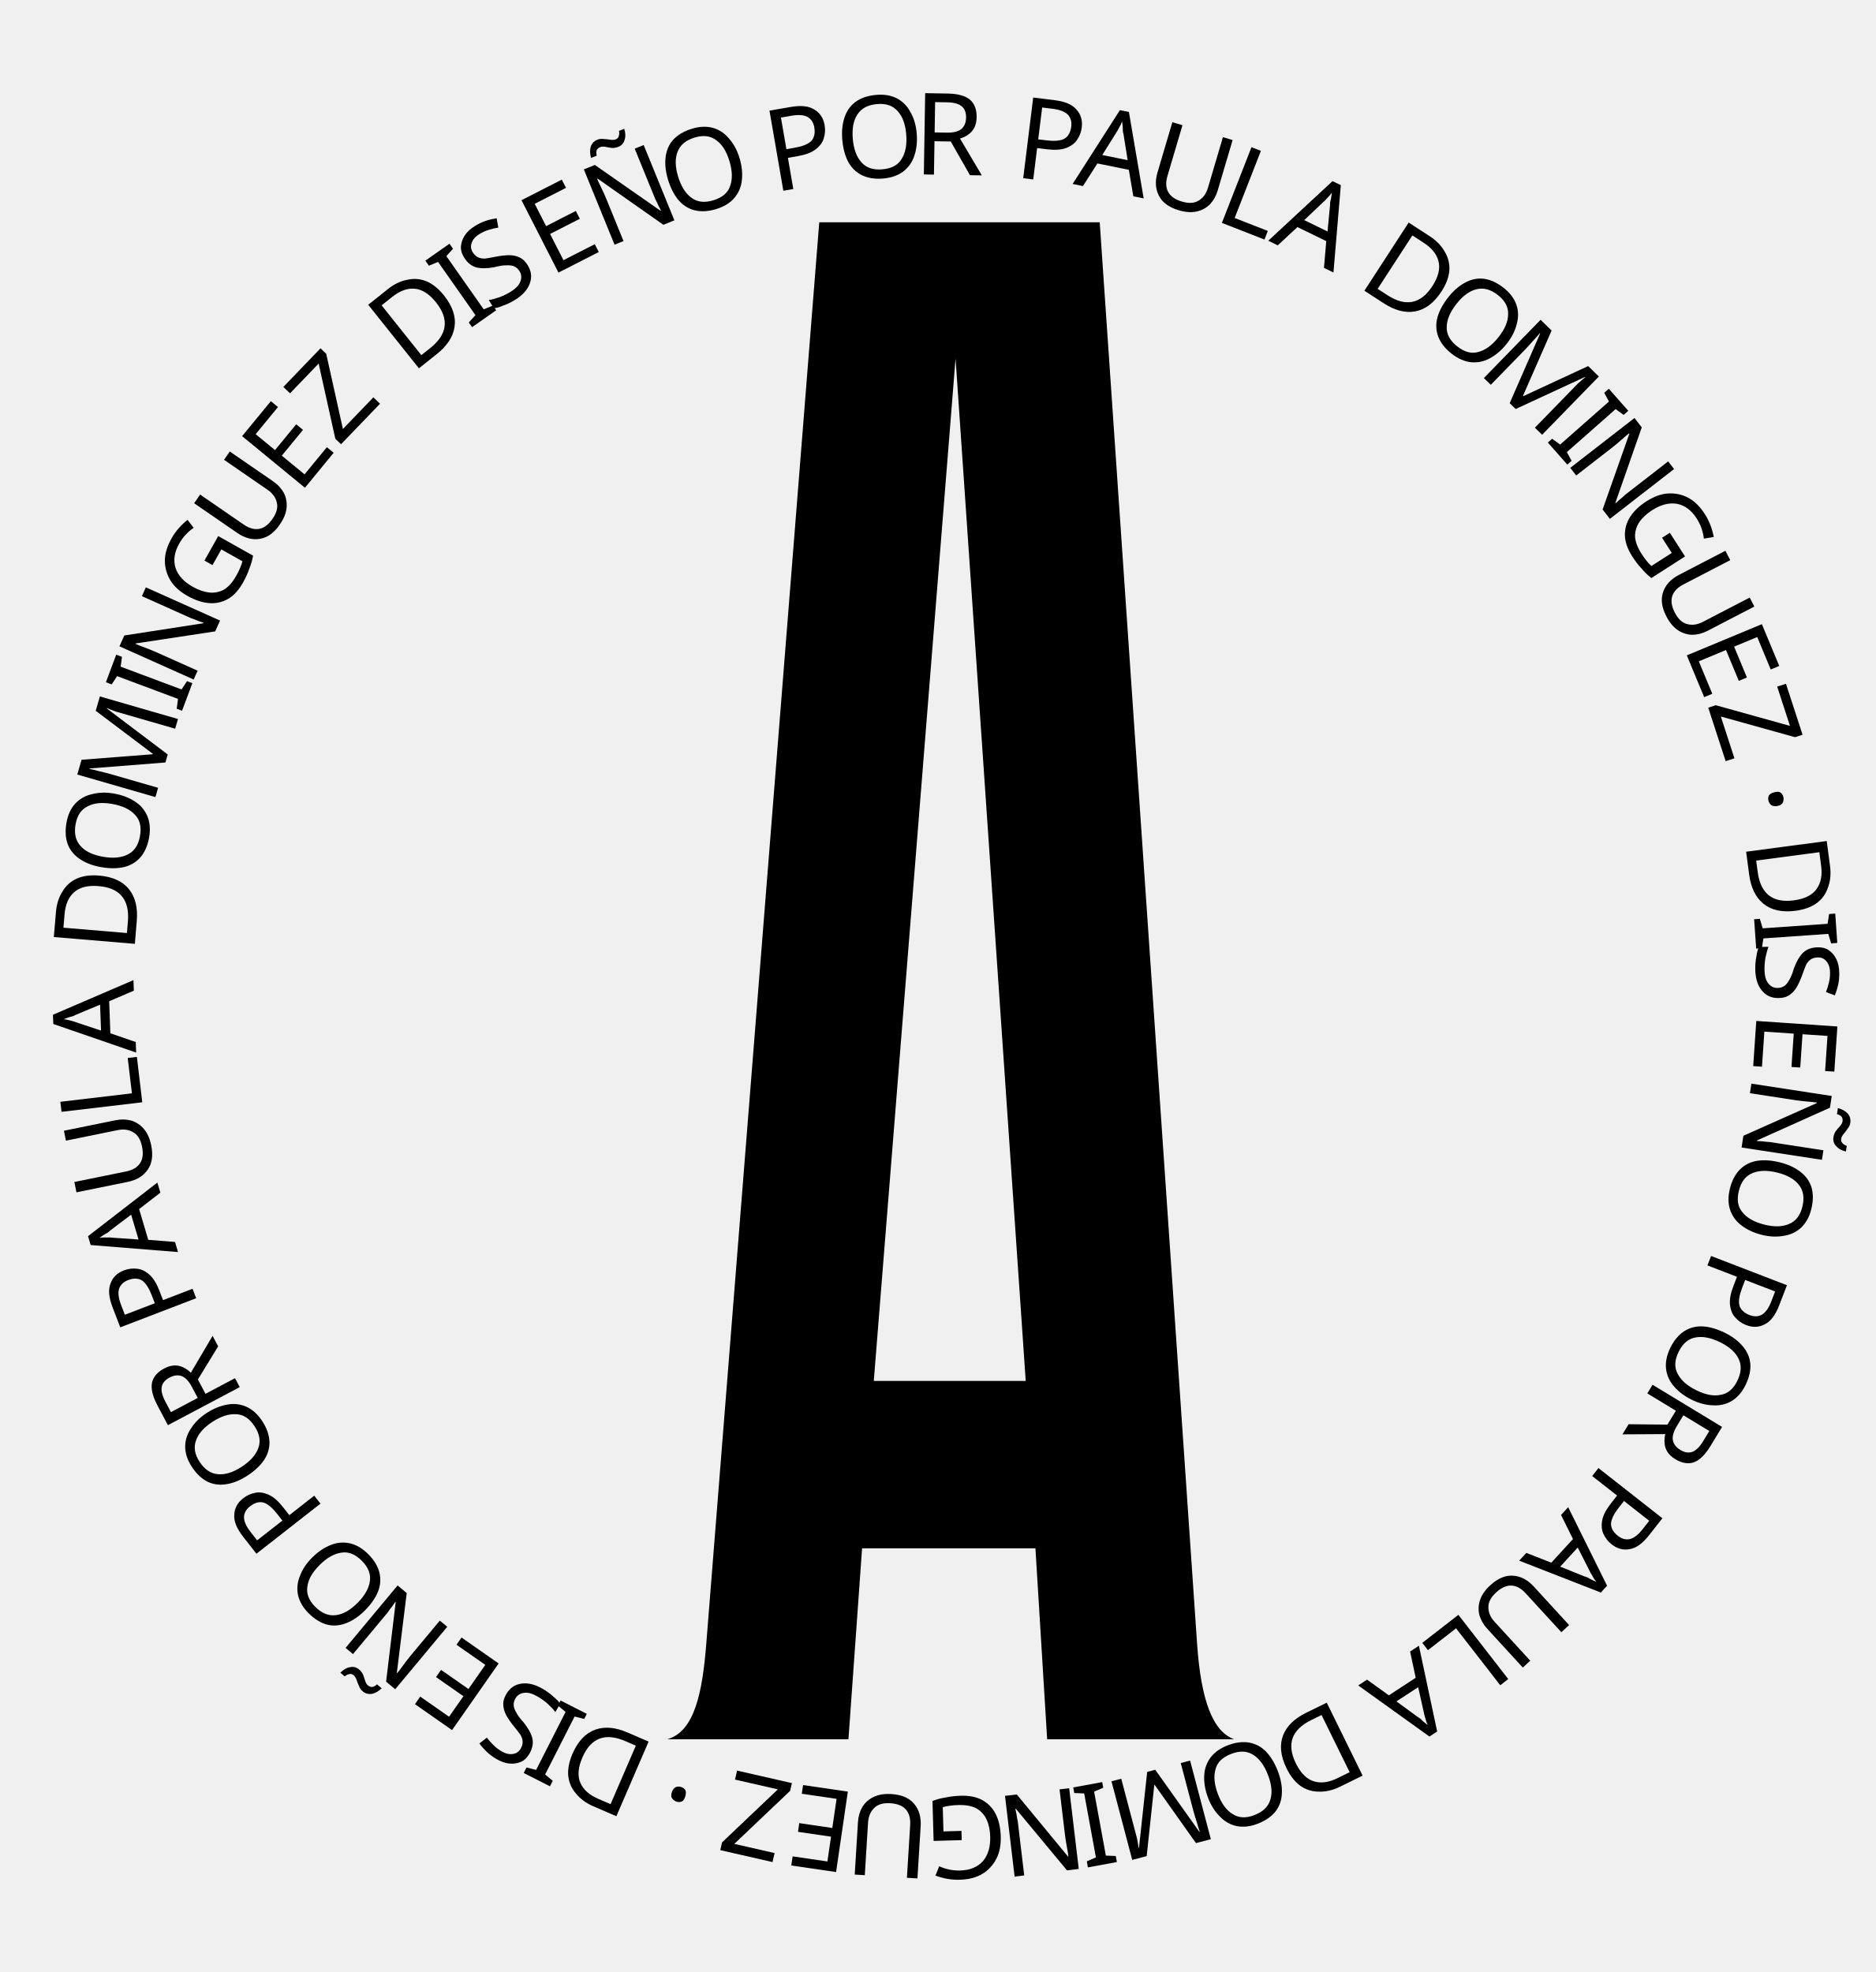
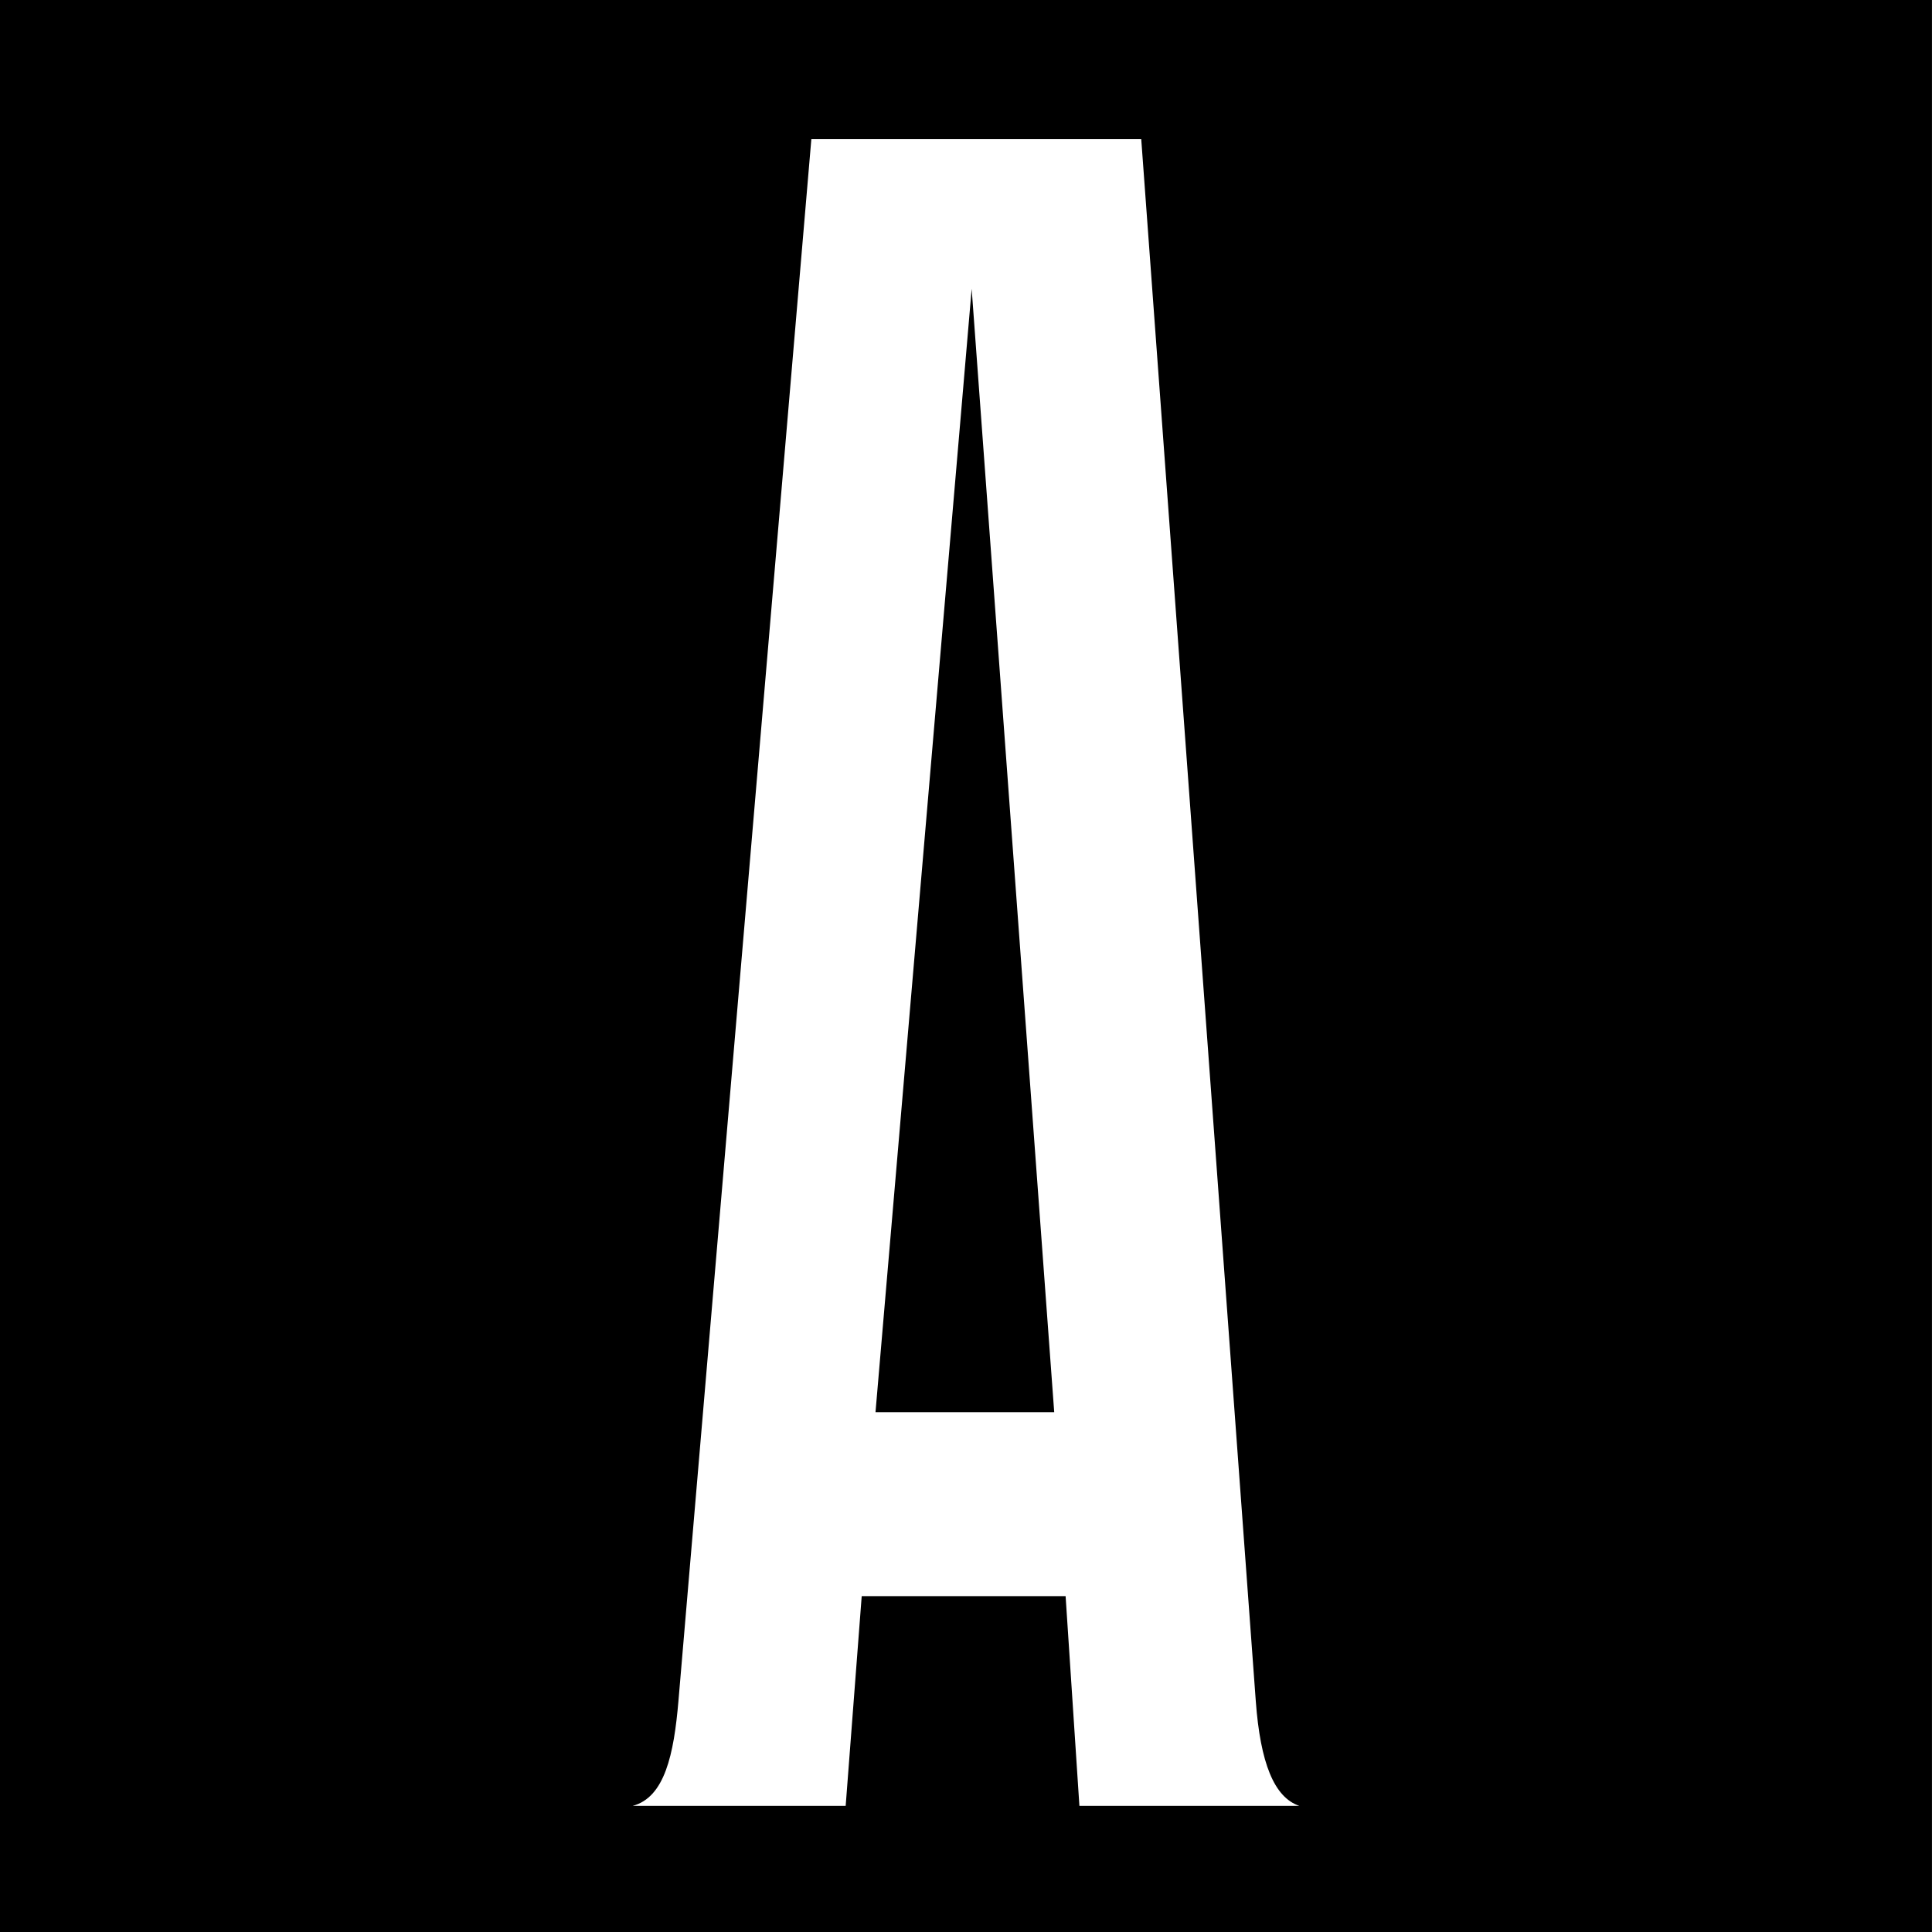
- <svg xmlns="http://www.w3.org/2000/svg" id="Layer_1" data-name="Layer 1" viewBox="0 0 66.692 70.124">
-   <text transform="translate(14.59 13.341) rotate(-38.589)" font-family="SpaceGrotesk-Regular, 'Space Grotesk'" font-size="4.05" font-variation-settings="'wght' 400">
-     <tspan x="0" y="0">D</tspan>
-   </text>
-   <text transform="translate(16.657 11.724) rotate(-35.074)" font-family="SpaceGrotesk-Regular, 'Space Grotesk'" font-size="4.05" font-variation-settings="'wght' 400">
-     <tspan x="0" y="0">I</tspan>
-   </text>
-   <text transform="translate(17.436 11.149) rotate(-31.67)" font-family="SpaceGrotesk-Regular, 'Space Grotesk'" font-size="4.05" font-variation-settings="'wght' 400">
-     <tspan x="0" y="0">S</tspan>
-   </text>
-   <text transform="translate(19.508 9.871) rotate(-27.032)" font-family="SpaceGrotesk-Regular, 'Space Grotesk'" font-size="4.05" font-variation-settings="'wght' 400">
-     <tspan x="0" y="0">E</tspan>
-   </text>
-   <text transform="translate(21.489 8.849) rotate(-22.182)" font-family="SpaceGrotesk-Regular, 'Space Grotesk'" font-size="4.05" font-variation-settings="'wght' 400">
-     <tspan x="0" y="0">Ñ</tspan>
-   </text>
-   <text transform="translate(23.934 7.85) rotate(-16.878)" font-family="SpaceGrotesk-Regular, 'Space Grotesk'" font-size="4.05" font-variation-settings="'wght' 400">
-     <tspan x="0" y="0">O</tspan>
-   </text>
-   <text transform="translate(26.509 7.096) rotate(-13.173)" font-family="SpaceGrotesk-Regular, 'Space Grotesk'" font-size="4.05" font-variation-settings="'wght' 400">
-     <tspan x="0" y="0"> </tspan>
-   </text>
-   <text transform="translate(27.467 6.849) rotate(-9.814)" font-family="SpaceGrotesk-Regular, 'Space Grotesk'" font-size="4.05" font-variation-settings="'wght' 400">
-     <tspan x="0" y="0">P</tspan>
-   </text>
-   <text transform="translate(29.82 6.434) rotate(-4.804)" font-family="SpaceGrotesk-Regular, 'Space Grotesk'" font-size="4.05" font-variation-settings="'wght' 400">
-     <tspan x="0" y="0">O</tspan>
-   </text>
-   <text transform="translate(32.457 6.197) rotate(.931)" font-family="SpaceGrotesk-Regular, 'Space Grotesk'" font-size="4.05" font-variation-settings="'wght' 400">
-     <tspan x="0" y="0">R</tspan>
-   </text>
-   <text transform="translate(34.996 6.246) rotate(3.715)" font-family="SpaceGrotesk-Regular, 'Space Grotesk'" font-size="4.05" font-variation-settings="'wght' 400">
-     <tspan x="0" y="0"> </tspan>
-   </text>
-   <text transform="translate(35.993 6.289) rotate(7.062)" font-family="SpaceGrotesk-Regular, 'Space Grotesk'" font-size="4.05" font-variation-settings="'wght' 400">
-     <tspan x="0" y="0">P</tspan>
-   </text>
-   <text transform="translate(38.137 6.542) rotate(11.478)" font-family="SpaceGrotesk-Regular, 'Space Grotesk'" font-size="4.05" font-variation-settings="'wght' 400">
-     <tspan x="0" y="0">A</tspan>
-   </text>
-   <text transform="translate(40.519 7.016) rotate(16.478)" font-family="SpaceGrotesk-Regular, 'Space Grotesk'" font-size="4.05" font-variation-settings="'wght' 400">
-     <tspan x="0" y="0">U</tspan>
-   </text>
-   <text transform="translate(43.081 7.784) rotate(21.346)" font-family="SpaceGrotesk-Regular, 'Space Grotesk'" font-size="4.05" font-variation-settings="'wght' 400">
-     <tspan x="0" y="0">L</tspan>
-   </text>
-   <text transform="translate(45.094 8.56) rotate(25.992)" font-family="SpaceGrotesk-Regular, 'Space Grotesk'" font-size="4.05" font-variation-settings="'wght' 400">
-     <tspan x="0" y="0">A</tspan>
-   </text>
-   <text transform="translate(47.294 9.654) rotate(29.381)" font-family="SpaceGrotesk-Regular, 'Space Grotesk'" font-size="4.05" font-variation-settings="'wght' 400">
-     <tspan x="0" y="0"> </tspan>
-   </text>
-   <text transform="translate(48.184 10.125) rotate(33.011)" font-family="SpaceGrotesk-Regular, 'Space Grotesk'" font-size="4.05" font-variation-settings="'wght' 400">
-     <tspan x="0" y="0">D</tspan>
-   </text>
-   <text transform="translate(50.396 11.559) rotate(38.245)" font-family="SpaceGrotesk-Regular, 'Space Grotesk'" font-size="4.05" font-variation-settings="'wght' 400">
-     <tspan x="0" y="0">O</tspan>
-   </text>
-   <text transform="translate(52.48 13.171) rotate(44.231)" font-family="SpaceGrotesk-Regular, 'Space Grotesk'" font-size="4.05" font-variation-settings="'wght' 400">
-     <tspan x="0" y="0">M</tspan>
-   </text>
-   <text transform="translate(54.931 15.619) rotate(48.587)" font-family="SpaceGrotesk-Regular, 'Space Grotesk'" font-size="4.05" font-variation-settings="'wght' 400">
-     <tspan x="0" y="0">I</tspan>
-   </text>
-   <text transform="translate(55.592 16.328) rotate(52.179)" font-family="SpaceGrotesk-Regular, 'Space Grotesk'" font-size="4.05" font-variation-settings="'wght' 400">
-     <tspan x="0" y="0">N</tspan>
-   </text>
-   <text transform="translate(57.197 18.391) rotate(57.336)" font-family="SpaceGrotesk-Regular, 'Space Grotesk'" font-size="4.05" font-variation-settings="'wght' 400">
-     <tspan x="0" y="0">G</tspan>
-   </text>
-   <text transform="translate(58.616 20.598) rotate(62.572)" font-family="SpaceGrotesk-Regular, 'Space Grotesk'" font-size="4.05" font-variation-settings="'wght' 400">
-     <tspan x="0" y="0">U</tspan>
-   </text>
-   <text transform="translate(59.825 22.944) rotate(67.425)" font-family="SpaceGrotesk-Regular, 'Space Grotesk'" font-size="4.05" font-variation-settings="'wght' 400">
-     <tspan x="0" y="0">E</tspan>
-   </text>
-   <text transform="translate(60.689 25.016) rotate(71.968)" font-family="SpaceGrotesk-Regular, 'Space Grotesk'" font-size="4.05" font-variation-settings="'wght' 400">
-     <tspan x="0" y="0">Z</tspan>
-   </text>
-   <text transform="translate(61.389 27.221) rotate(75.304)" font-family="SpaceGrotesk-Regular, 'Space Grotesk'" font-size="4.05" font-variation-settings="'wght' 400">
-     <tspan x="0" y="0"> </tspan>
-   </text>
-   <text transform="translate(61.645 28.2) rotate(77.047)" font-family="SpaceGrotesk-Regular, 'Space Grotesk'" font-size="4.05" font-variation-settings="'wght' 400">
-     <tspan x="0" y="0">·</tspan>
-   </text>
-   <text transform="translate(61.811 28.914) rotate(78.794)" font-family="SpaceGrotesk-Regular, 'Space Grotesk'" font-size="4.05" font-variation-settings="'wght' 400">
-     <tspan x="0" y="0"> </tspan>
-   </text>
-   <text transform="translate(62.033 29.9) rotate(82.44)" font-family="SpaceGrotesk-Regular, 'Space Grotesk'" font-size="4.05" font-variation-settings="'wght' 400">
-     <tspan x="0" y="0">D</tspan>
-   </text>
-   <text transform="translate(62.358 32.532) rotate(86.01)" font-family="SpaceGrotesk-Regular, 'Space Grotesk'" font-size="4.05" font-variation-settings="'wght' 400">
-     <tspan x="0" y="0">I</tspan>
-   </text>
-   <text transform="translate(62.44 33.472) rotate(89.069)" font-family="SpaceGrotesk-Regular, 'Space Grotesk'" font-size="4.05" font-variation-settings="'wght' 400">
-     <tspan x="0" y="0">S</tspan>
-   </text>
-   <text transform="translate(62.472 35.915) rotate(93.899)" font-family="SpaceGrotesk-Regular, 'Space Grotesk'" font-size="4.05" font-variation-settings="'wght' 400">
-     <tspan x="0" y="0">E</tspan>
-   </text>
-   <text transform="translate(62.331 38.148) rotate(98.734)" font-family="SpaceGrotesk-Regular, 'Space Grotesk'" font-size="4.05" font-variation-settings="'wght' 400">
-     <tspan x="0" y="0">Ñ</tspan>
-   </text>
-   <text transform="translate(61.936 40.74) rotate(103.985)" font-family="SpaceGrotesk-Regular, 'Space Grotesk'" font-size="4.05" font-variation-settings="'wght' 400">
-     <tspan x="0" y="0">O</tspan>
-   </text>
-   <text transform="translate(61.264 43.335) rotate(107.677)" font-family="SpaceGrotesk-Regular, 'Space Grotesk'" font-size="4.05" font-variation-settings="'wght' 400">
-     <tspan x="0" y="0"> </tspan>
-   </text>
-   <text transform="translate(60.979 44.298) rotate(111.08)" font-family="SpaceGrotesk-Regular, 'Space Grotesk'" font-size="4.05" font-variation-settings="'wght' 400">
-     <tspan x="0" y="0">P</tspan>
-   </text>
-   <text transform="translate(60.128 46.527) rotate(116.121)" font-family="SpaceGrotesk-Regular, 'Space Grotesk'" font-size="4.05" font-variation-settings="'wght' 400">
-     <tspan x="0" y="0">O</tspan>
-   </text>
-   <text transform="translate(58.96 48.908) rotate(121.242)" font-family="SpaceGrotesk-Regular, 'Space Grotesk'" font-size="4.05" font-variation-settings="'wght' 400">
-     <tspan x="0" y="0">R</tspan>
-   </text>
-   <text transform="translate(57.637 51.048) rotate(124.732)" font-family="SpaceGrotesk-Regular, 'Space Grotesk'" font-size="4.05" font-variation-settings="'wght' 400">
-     <tspan x="0" y="0"> </tspan>
-   </text>
-   <text transform="translate(57.074 51.897) rotate(128.122)" font-family="SpaceGrotesk-Regular, 'Space Grotesk'" font-size="4.05" font-variation-settings="'wght' 400">
-     <tspan x="0" y="0">P</tspan>
-   </text>
-   <text transform="translate(55.757 53.596) rotate(132.483)" font-family="SpaceGrotesk-Regular, 'Space Grotesk'" font-size="4.05" font-variation-settings="'wght' 400">
-     <tspan x="0" y="0">A</tspan>
-   </text>
-   <text transform="translate(54.102 55.414) rotate(137.479)" font-family="SpaceGrotesk-Regular, 'Space Grotesk'" font-size="4.05" font-variation-settings="'wght' 400">
-     <tspan x="0" y="0">U</tspan>
-   </text>
-   <text transform="translate(52.162 57.184) rotate(142.179)" font-family="SpaceGrotesk-Regular, 'Space Grotesk'" font-size="4.05" font-variation-settings="'wght' 400">
-     <tspan x="0" y="0">L</tspan>
-   </text>
-   <text transform="translate(50.45 58.523) rotate(146.82)" font-family="SpaceGrotesk-Regular, 'Space Grotesk'" font-size="4.05" font-variation-settings="'wght' 400">
-     <tspan x="0" y="0">A</tspan>
-   </text>
-   <text transform="translate(48.369 59.858) rotate(150.235)" font-family="SpaceGrotesk-Regular, 'Space Grotesk'" font-size="4.05" font-variation-settings="'wght' 400">
-     <tspan x="0" y="0"> </tspan>
-   </text>
-   <text transform="translate(47.524 60.374) rotate(153.839)" font-family="SpaceGrotesk-Regular, 'Space Grotesk'" font-size="4.05" font-variation-settings="'wght' 400">
-     <tspan x="0" y="0">D</tspan>
-   </text>
-   <text transform="translate(45.153 61.542) rotate(159.143)" font-family="SpaceGrotesk-Regular, 'Space Grotesk'" font-size="4.05" font-variation-settings="'wght' 400">
-     <tspan x="0" y="0">O</tspan>
-   </text>
-   <text transform="translate(42.692 62.506) rotate(165.215)" font-family="SpaceGrotesk-Regular, 'Space Grotesk'" font-size="4.05" font-variation-settings="'wght' 400">
-     <tspan x="0" y="0">M</tspan>
-   </text>
-   <text transform="translate(39.343 63.343) rotate(169.603)" font-family="SpaceGrotesk-Regular, 'Space Grotesk'" font-size="4.05" font-variation-settings="'wght' 400">
-     <tspan x="0" y="0">I</tspan>
-   </text>
-   <text transform="translate(38.402 63.543) rotate(173.21)" font-family="SpaceGrotesk-Regular, 'Space Grotesk'" font-size="4.05" font-variation-settings="'wght' 400">
-     <tspan x="0" y="0">N</tspan>
-   </text>
-   <text transform="translate(35.791 63.857) rotate(178.37)" font-family="SpaceGrotesk-Regular, 'Space Grotesk'" font-size="4.05" font-variation-settings="'wght' 400">
-     <tspan x="0" y="0">G</tspan>
-   </text>
-   <text transform="translate(33.157 63.934) rotate(-176.463)" font-family="SpaceGrotesk-Regular, 'Space Grotesk'" font-size="4.05" font-variation-settings="'wght' 400">
-     <tspan x="0" y="0">U</tspan>
-   </text>
-   <text transform="translate(30.532 63.766) rotate(-171.675)" font-family="SpaceGrotesk-Regular, 'Space Grotesk'" font-size="4.05" font-variation-settings="'wght' 400">
-     <tspan x="0" y="0">E</tspan>
-   </text>
-   <text transform="translate(28.309 63.442) rotate(-167.138)" font-family="SpaceGrotesk-Regular, 'Space Grotesk'" font-size="4.05" font-variation-settings="'wght' 400">
-     <tspan x="0" y="0">Z</tspan>
-   </text>
-   <text transform="translate(26.071 62.914) rotate(-163.833)" font-family="SpaceGrotesk-Regular, 'Space Grotesk'" font-size="4.05" font-variation-settings="'wght' 400">
-     <tspan x="0" y="0"> </tspan>
-   </text>
-   <text transform="translate(25.083 62.626) rotate(-162.061)" font-family="SpaceGrotesk-Regular, 'Space Grotesk'" font-size="4.05" font-variation-settings="'wght' 400">
-     <tspan x="0" y="0">·</tspan>
-   </text>
-   <text transform="translate(24.397 62.407) rotate(-160.334)" font-family="SpaceGrotesk-Regular, 'Space Grotesk'" font-size="4.05" font-variation-settings="'wght' 400">
-     <tspan x="0" y="0"> </tspan>
-   </text>
-   <text transform="translate(23.42 62.086) rotate(-156.638)" font-family="SpaceGrotesk-Regular, 'Space Grotesk'" font-size="4.05" font-variation-settings="'wght' 400">
-     <tspan x="0" y="0">D</tspan>
-   </text>
-   <text transform="translate(21.003 61.015) rotate(-153.056)" font-family="SpaceGrotesk-Regular, 'Space Grotesk'" font-size="4.05" font-variation-settings="'wght' 400">
-     <tspan x="0" y="0">I</tspan>
-   </text>
-   <text transform="translate(20.142 60.604) rotate(-149.668)" font-family="SpaceGrotesk-Regular, 'Space Grotesk'" font-size="4.05" font-variation-settings="'wght' 400">
-     <tspan x="0" y="0">S</tspan>
-   </text>
-   <text transform="translate(18.049 59.376) rotate(-145.055)" font-family="SpaceGrotesk-Regular, 'Space Grotesk'" font-size="4.05" font-variation-settings="'wght' 400">
-     <tspan x="0" y="0">E</tspan>
-   </text>
-   <text transform="translate(16.202 58.098) rotate(-140.213)" font-family="SpaceGrotesk-Regular, 'Space Grotesk'" font-size="4.05" font-variation-settings="'wght' 400">
-     <tspan x="0" y="0">Ñ</tspan>
-   </text>
-   <text transform="translate(14.178 56.417) rotate(-135)" font-family="SpaceGrotesk-Regular, 'Space Grotesk'" font-size="4.05" font-variation-settings="'wght' 400">
-     <tspan x="0" y="0">O</tspan>
-   </text>
-   <text transform="translate(12.321 54.525) rotate(-131.41)" font-family="SpaceGrotesk-Regular, 'Space Grotesk'" font-size="4.05" font-variation-settings="'wght' 400">
-     <tspan x="0" y="0"> </tspan>
-   </text>
-   <text transform="translate(11.635 53.777) rotate(-128.036)" font-family="SpaceGrotesk-Regular, 'Space Grotesk'" font-size="4.05" font-variation-settings="'wght' 400">
-     <tspan x="0" y="0">P</tspan>
-   </text>
-   <text transform="translate(10.15 51.892) rotate(-123.013)" font-family="SpaceGrotesk-Regular, 'Space Grotesk'" font-size="4.05" font-variation-settings="'wght' 400">
-     <tspan x="0" y="0">O</tspan>
-   </text>
-   <text transform="translate(8.707 49.671) rotate(-117.908)" font-family="SpaceGrotesk-Regular, 'Space Grotesk'" font-size="4.05" font-variation-settings="'wght' 400">
-     <tspan x="0" y="0">R</tspan>
-   </text>
-   <text transform="translate(7.554 47.446) rotate(-114.413)" font-family="SpaceGrotesk-Regular, 'Space Grotesk'" font-size="4.05" font-variation-settings="'wght' 400">
-     <tspan x="0" y="0"> </tspan>
-   </text>
-   <text transform="translate(7.115 46.529) rotate(-110.99)" font-family="SpaceGrotesk-Regular, 'Space Grotesk'" font-size="4.05" font-variation-settings="'wght' 400">
-     <tspan x="0" y="0">P</tspan>
-   </text>
-   <text transform="translate(6.33 44.523) rotate(-106.566)" font-family="SpaceGrotesk-Regular, 'Space Grotesk'" font-size="4.05" font-variation-settings="'wght' 400">
-     <tspan x="0" y="0">A</tspan>
-   </text>
-   <text transform="translate(5.623 42.174) rotate(-101.516)" font-family="SpaceGrotesk-Regular, 'Space Grotesk'" font-size="4.05" font-variation-settings="'wght' 400">
-     <tspan x="0" y="0">U</tspan>
-   </text>
-   <text transform="translate(5.104 39.585) rotate(-96.746)" font-family="SpaceGrotesk-Regular, 'Space Grotesk'" font-size="4.05" font-variation-settings="'wght' 400">
-     <tspan x="0" y="0">L</tspan>
-   </text>
-   <text transform="translate(4.841 37.429) rotate(-92.129)" font-family="SpaceGrotesk-Regular, 'Space Grotesk'" font-size="4.05" font-variation-settings="'wght' 400">
-     <tspan x="0" y="0">A</tspan>
-   </text>
-   <text transform="translate(4.768 34.977) rotate(-88.821)" font-family="SpaceGrotesk-Regular, 'Space Grotesk'" font-size="4.05" font-variation-settings="'wght' 400">
-     <tspan x="0" y="0"> </tspan>
-   </text>
-   <text transform="translate(4.762 33.952) rotate(-85.195)" font-family="SpaceGrotesk-Regular, 'Space Grotesk'" font-size="4.05" font-variation-settings="'wght' 400">
-     <tspan x="0" y="0">D</tspan>
-   </text>
-   <text transform="translate(4.979 31.334) rotate(-79.961)" font-family="SpaceGrotesk-Regular, 'Space Grotesk'" font-size="4.05" font-variation-settings="'wght' 400">
-     <tspan x="0" y="0">O</tspan>
-   </text>
-   <text transform="translate(5.417 28.72) rotate(-73.88)" font-family="SpaceGrotesk-Regular, 'Space Grotesk'" font-size="4.05" font-variation-settings="'wght' 400">
-     <tspan x="0" y="0">M</tspan>
-   </text>
-   <text transform="translate(6.418 25.42) rotate(-69.492)" font-family="SpaceGrotesk-Regular, 'Space Grotesk'" font-size="4.05" font-variation-settings="'wght' 400">
-     <tspan x="0" y="0">I</tspan>
-   </text>
-   <text transform="translate(6.726 24.52) rotate(-65.891)" font-family="SpaceGrotesk-Regular, 'Space Grotesk'" font-size="4.05" font-variation-settings="'wght' 400">
-     <tspan x="0" y="0">N</tspan>
-   </text>
-   <text transform="translate(7.8 22.115) rotate(-60.663)" font-family="SpaceGrotesk-Regular, 'Space Grotesk'" font-size="4.05" font-variation-settings="'wght' 400">
-     <tspan x="0" y="0">G</tspan>
-   </text>
-   <text transform="translate(9.08 19.831) rotate(-55.442)" font-family="SpaceGrotesk-Regular, 'Space Grotesk'" font-size="4.05" font-variation-settings="'wght' 400">
-     <tspan x="0" y="0">U</tspan>
-   </text>
-   <text transform="translate(10.594 17.646) rotate(-50.597)" font-family="SpaceGrotesk-Regular, 'Space Grotesk'" font-size="4.05" font-variation-settings="'wght' 400">
-     <tspan x="0" y="0">E</tspan>
-   </text>
-   <text transform="translate(12.017 15.91) rotate(-46.107)" font-family="SpaceGrotesk-Regular, 'Space Grotesk'" font-size="4.05" font-variation-settings="'wght' 400">
-     <tspan x="0" y="0">Z</tspan>
-   </text>
-   <text transform="translate(13.618 14.27) rotate(-42.867)" font-family="SpaceGrotesk-Regular, 'Space Grotesk'" font-size="4.05" font-variation-settings="'wght' 400">
-     <tspan x="0" y="0"> </tspan>
-   </text>
-   <path d="M29.129,7.905h9.972l3.462,50.548c.138,2.007.555,3.118,1.317,3.394h-6.648l-.417-6.789h-6.163l-.485,6.789h-6.439c.97-.276,1.246-1.663,1.384-3.394L29.129,7.905ZM31.068,49.105h5.402l-2.495-36.356-2.907,36.356Z" />
+ <svg xmlns="http://www.w3.org/2000/svg" id="Layer_1" data-name="Layer 1" viewBox="0 0 259.815 259.82">
+   <rect width="259.815" height="259.82" />
+   <path d="M109.111,18.717h44.366l15.403,210.039c.615,8.341,2.471,12.956,5.858,14.104h-29.577l-1.856-28.208h-27.42l-2.157,28.208h-28.649c4.315-1.148,5.544-6.912,6.159-14.104L109.111,18.717ZM117.74,189.911h24.033l-11.101-151.069-12.932,151.069Z" fill="#fff" />
</svg>
